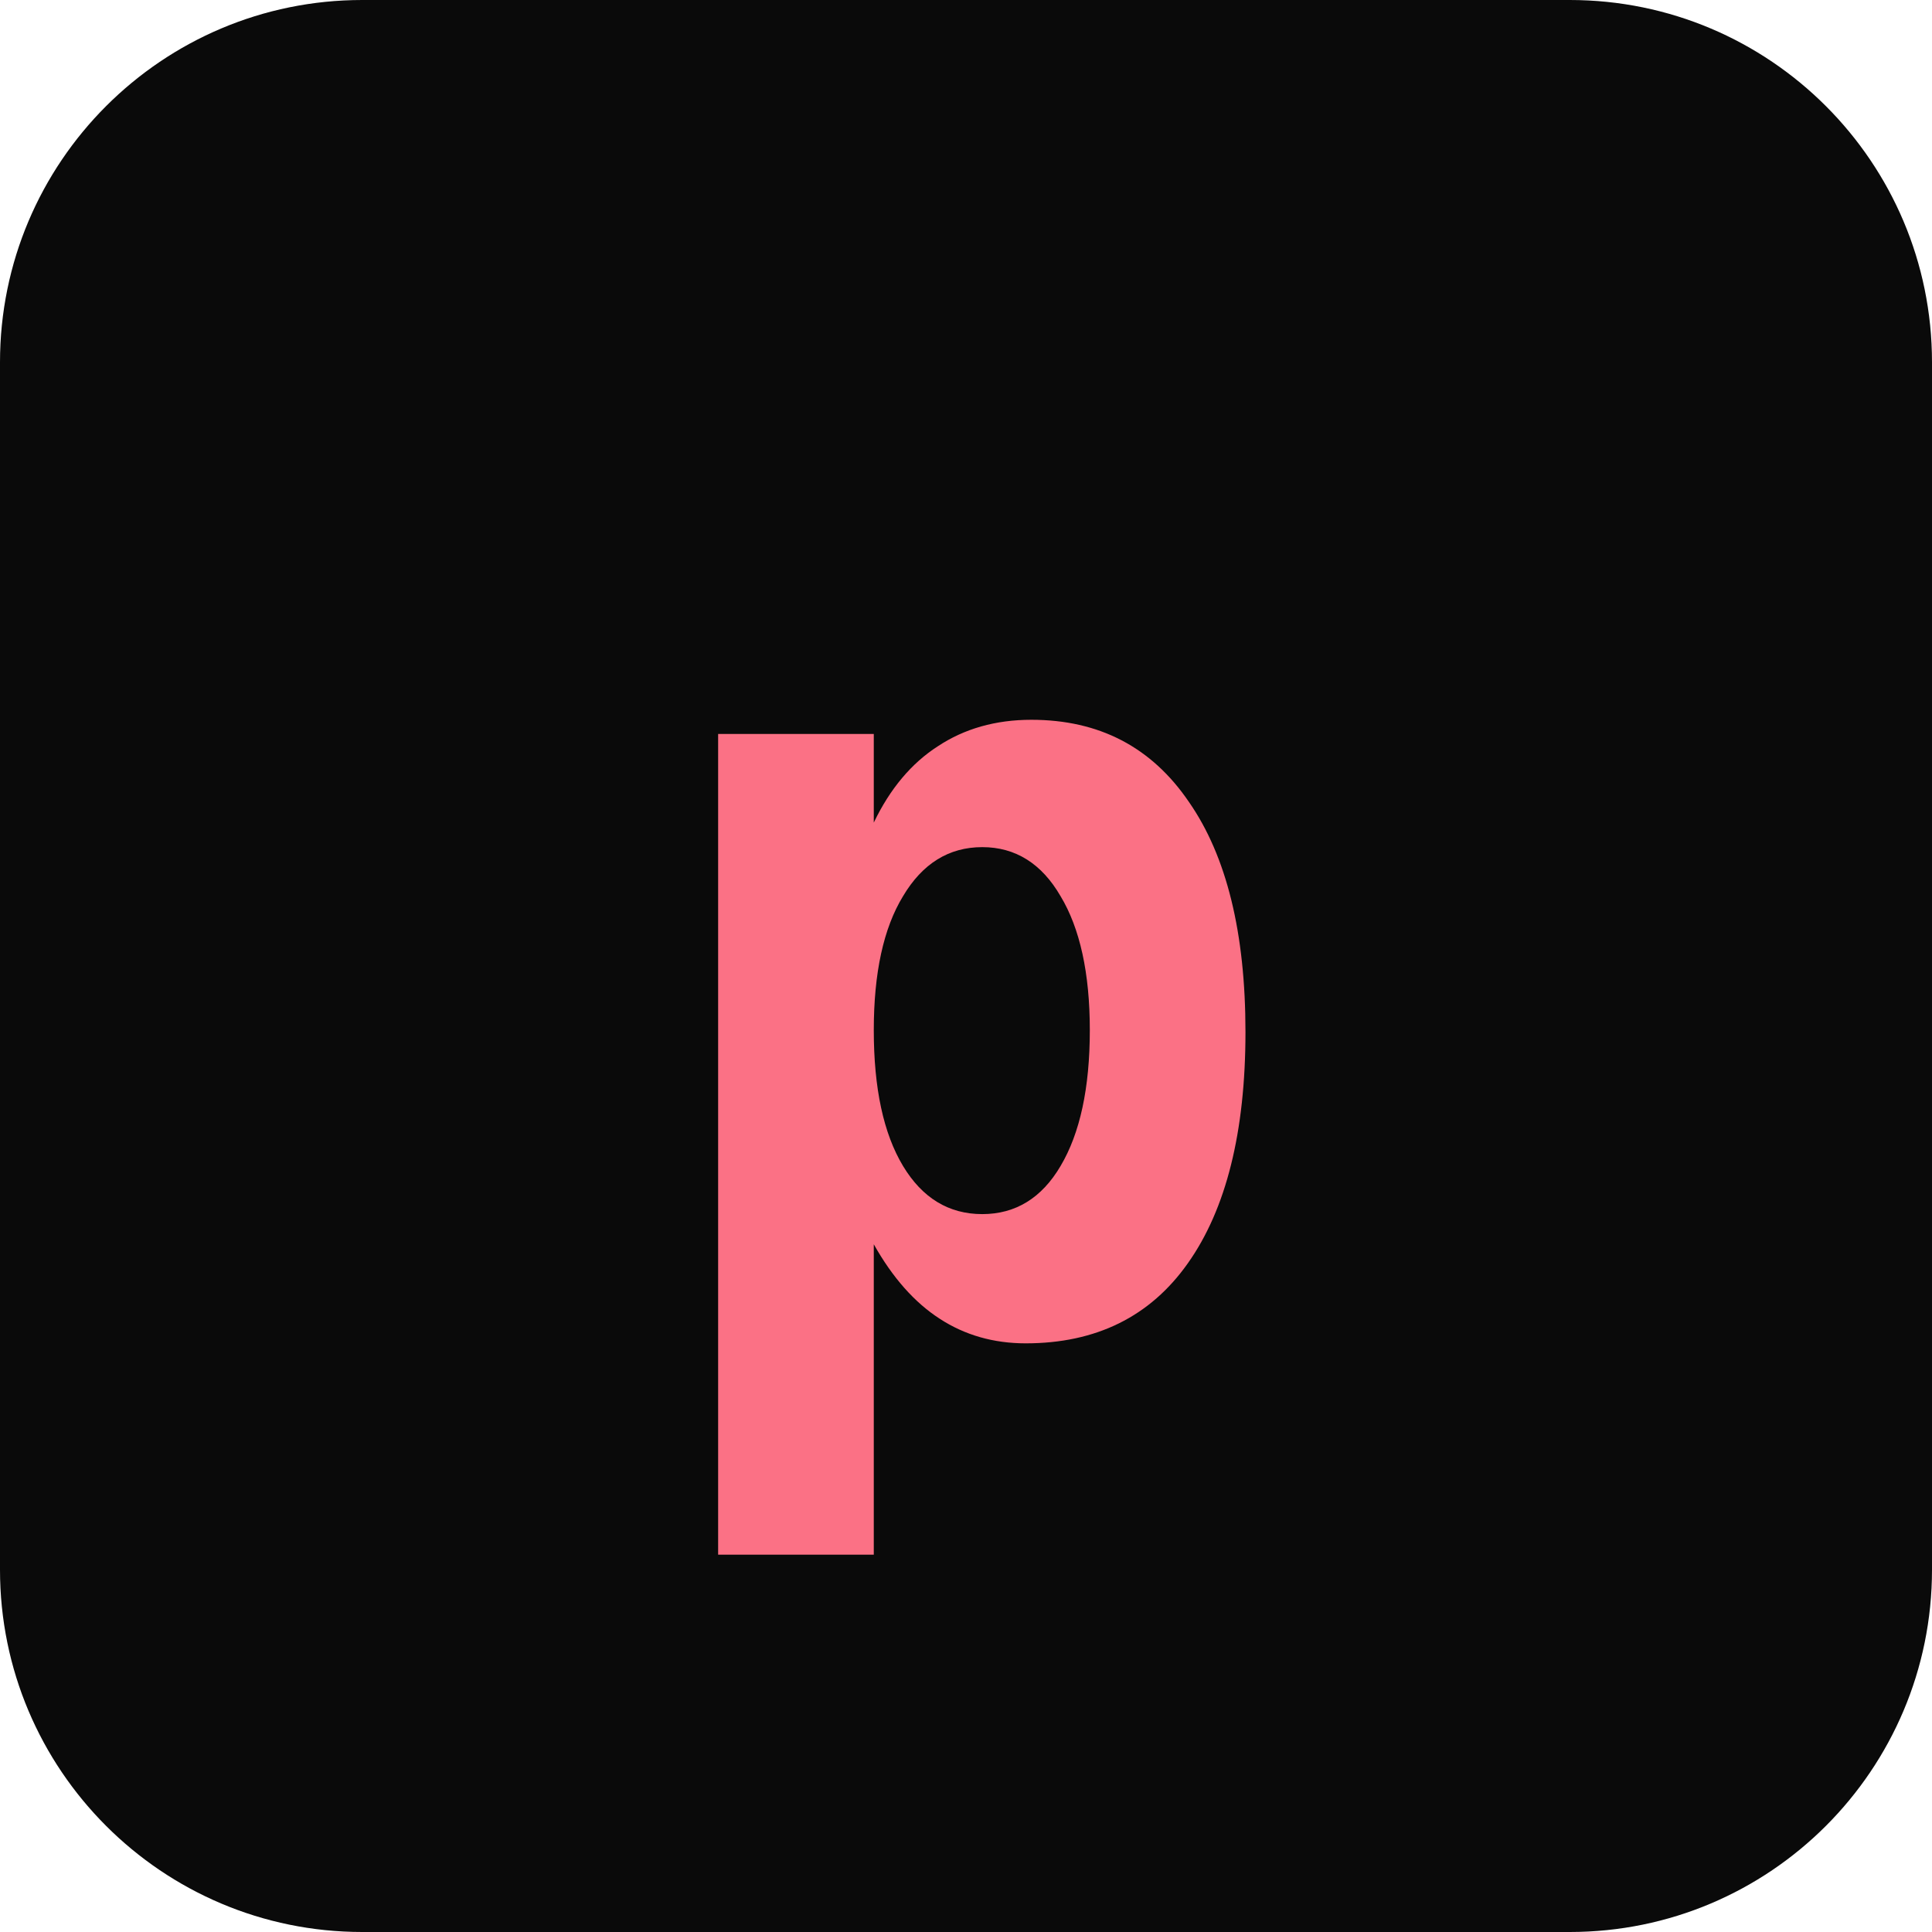
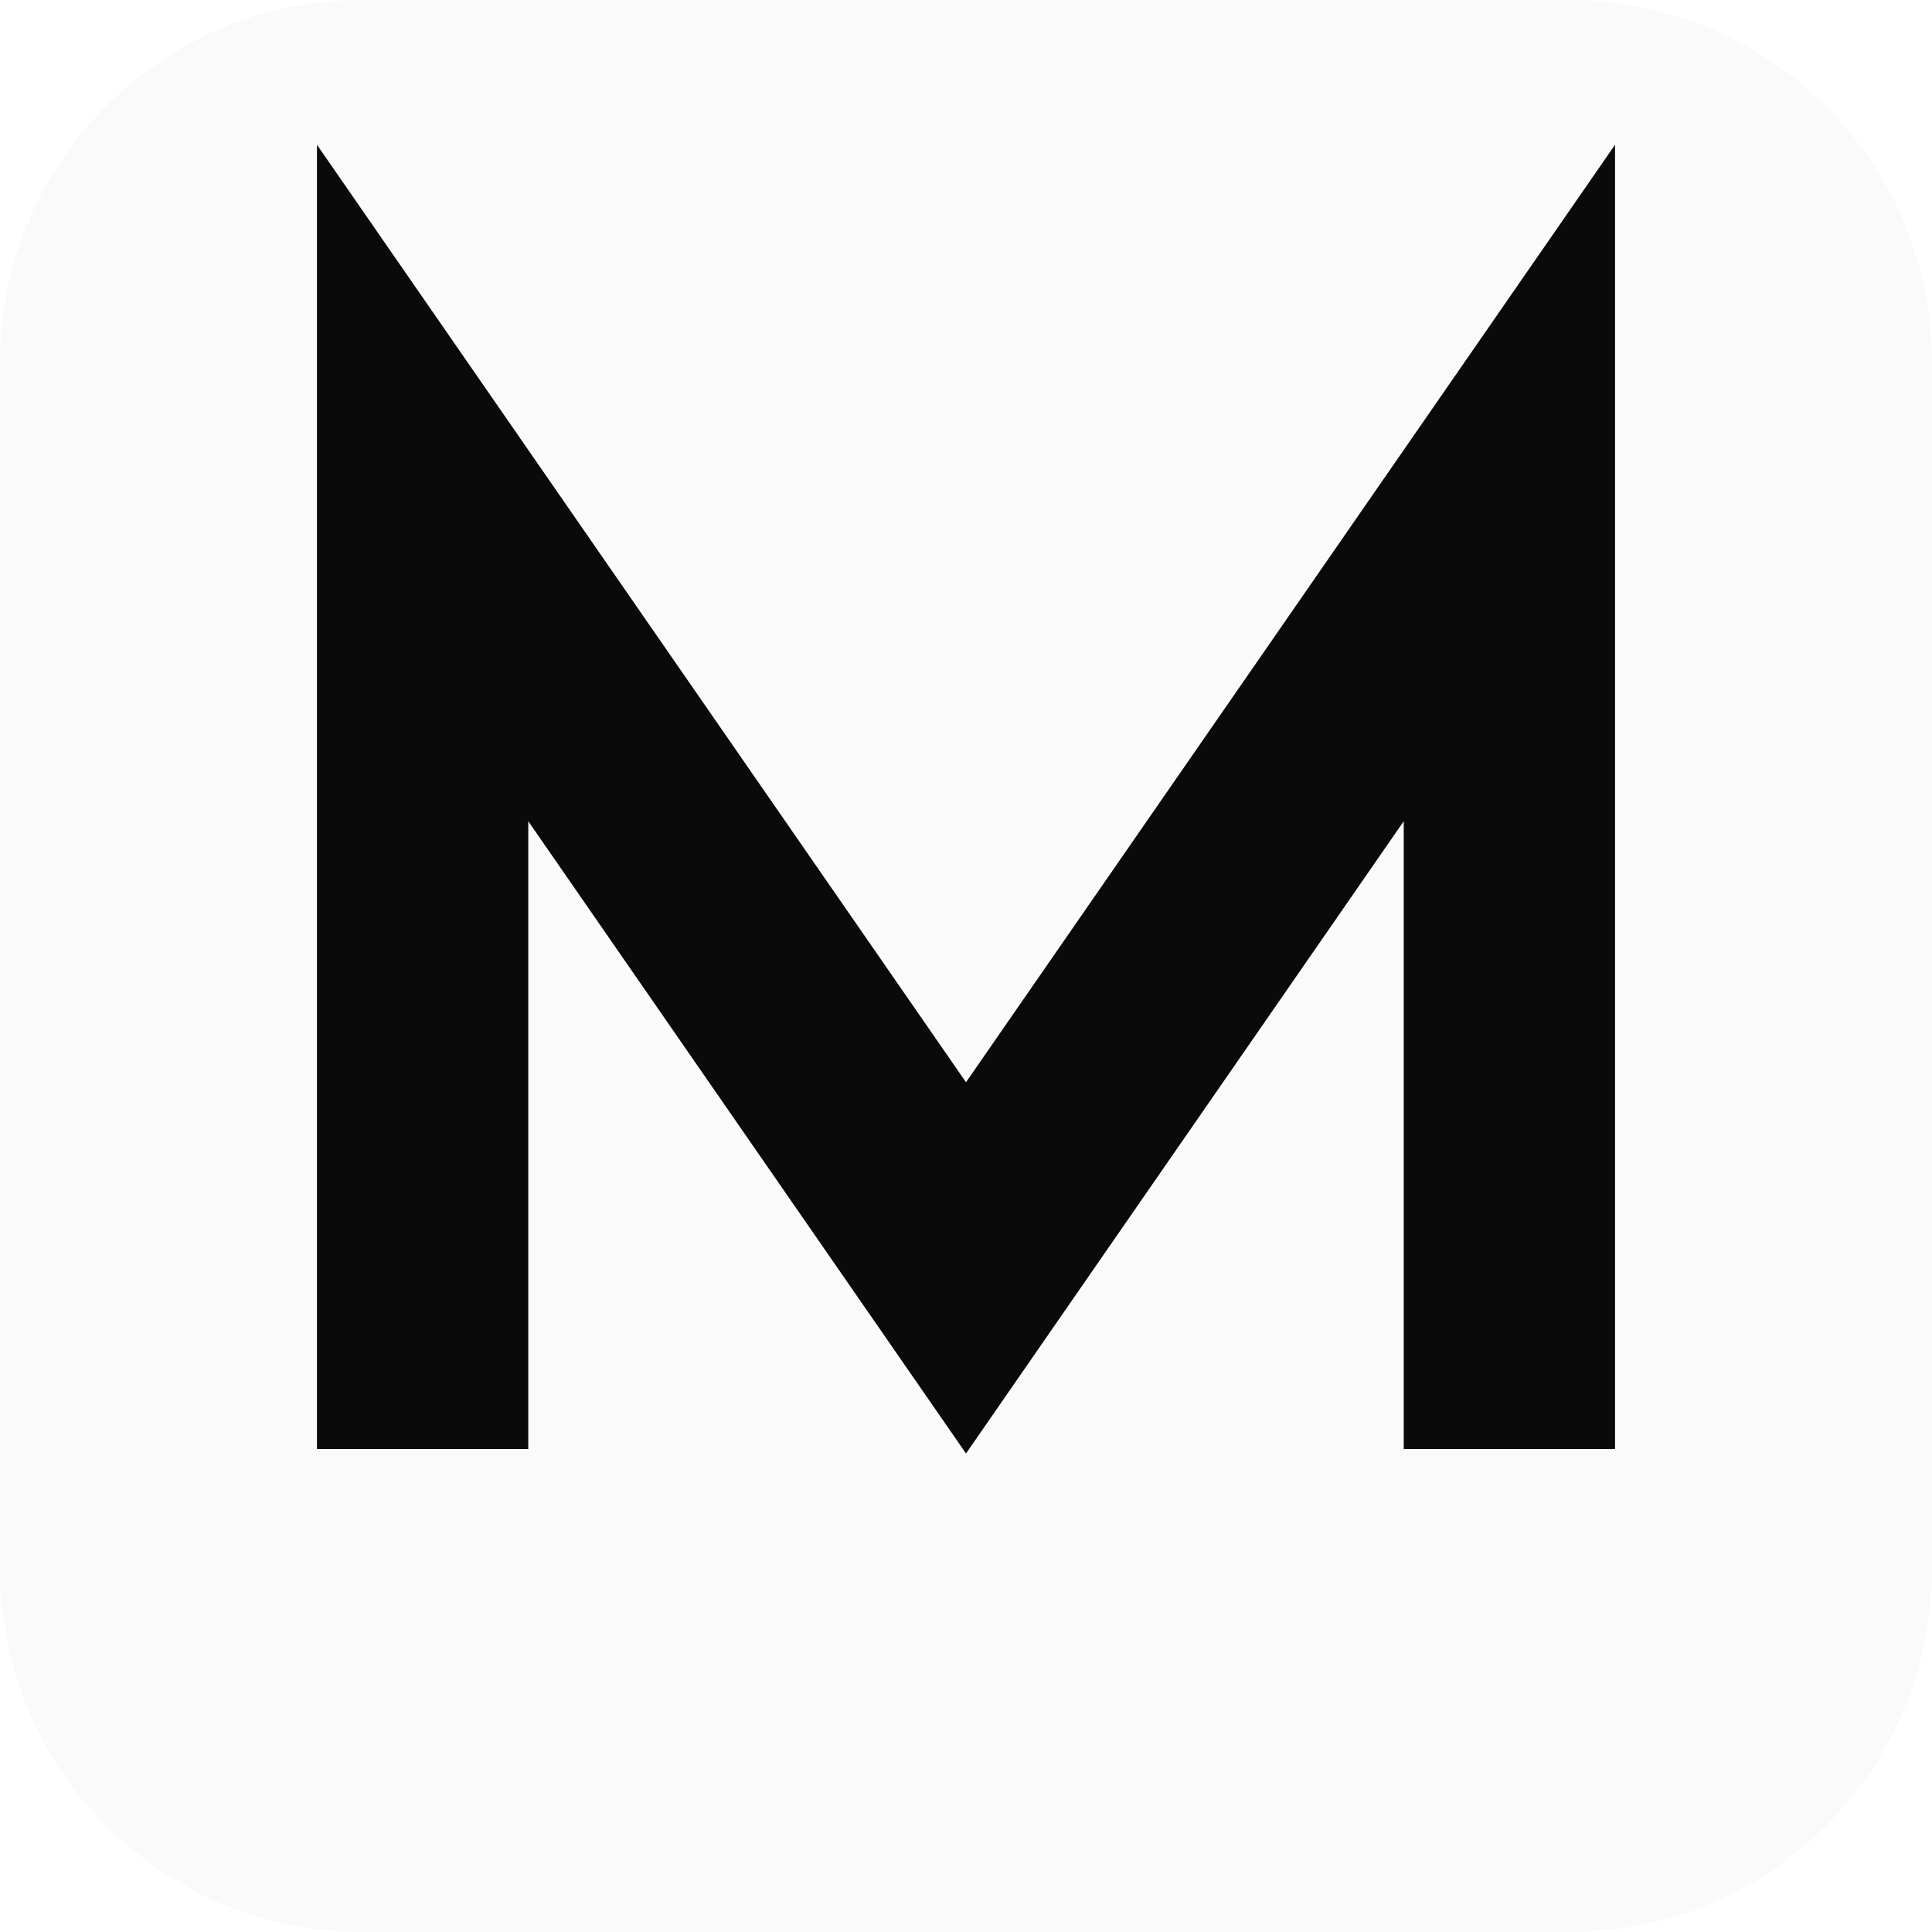
<svg xmlns="http://www.w3.org/2000/svg" viewBox="0 0 32 32">
-   <rect width="32" height="32" rx="6" fill="#0a0a0a" />
-   <text x="16" y="22" text-anchor="middle" font-family="ui-monospace,SFMono-Regular,Menlo,monospace" font-size="18" font-weight="600" fill="#fb7185">p</text>
+   <style>
+     .bg { fill: #fafafa; }
+     .fg { stroke: #0a0a0a; }
+     @media (prefers-color-scheme: dark) {
+       .bg { fill: #0a0a0a; }
+       .fg { stroke: #fafafa; }
+     }
+   </style>
+   <rect class="bg" width="32" height="32" rx="6" />
+   <path class="fg" d="M 7 24 L 7 8 L 16 21 L 25 8 L 25 24" stroke-width="3.5" fill="none" stroke-linejoin="miter" stroke-linecap="butt" />
</svg>
